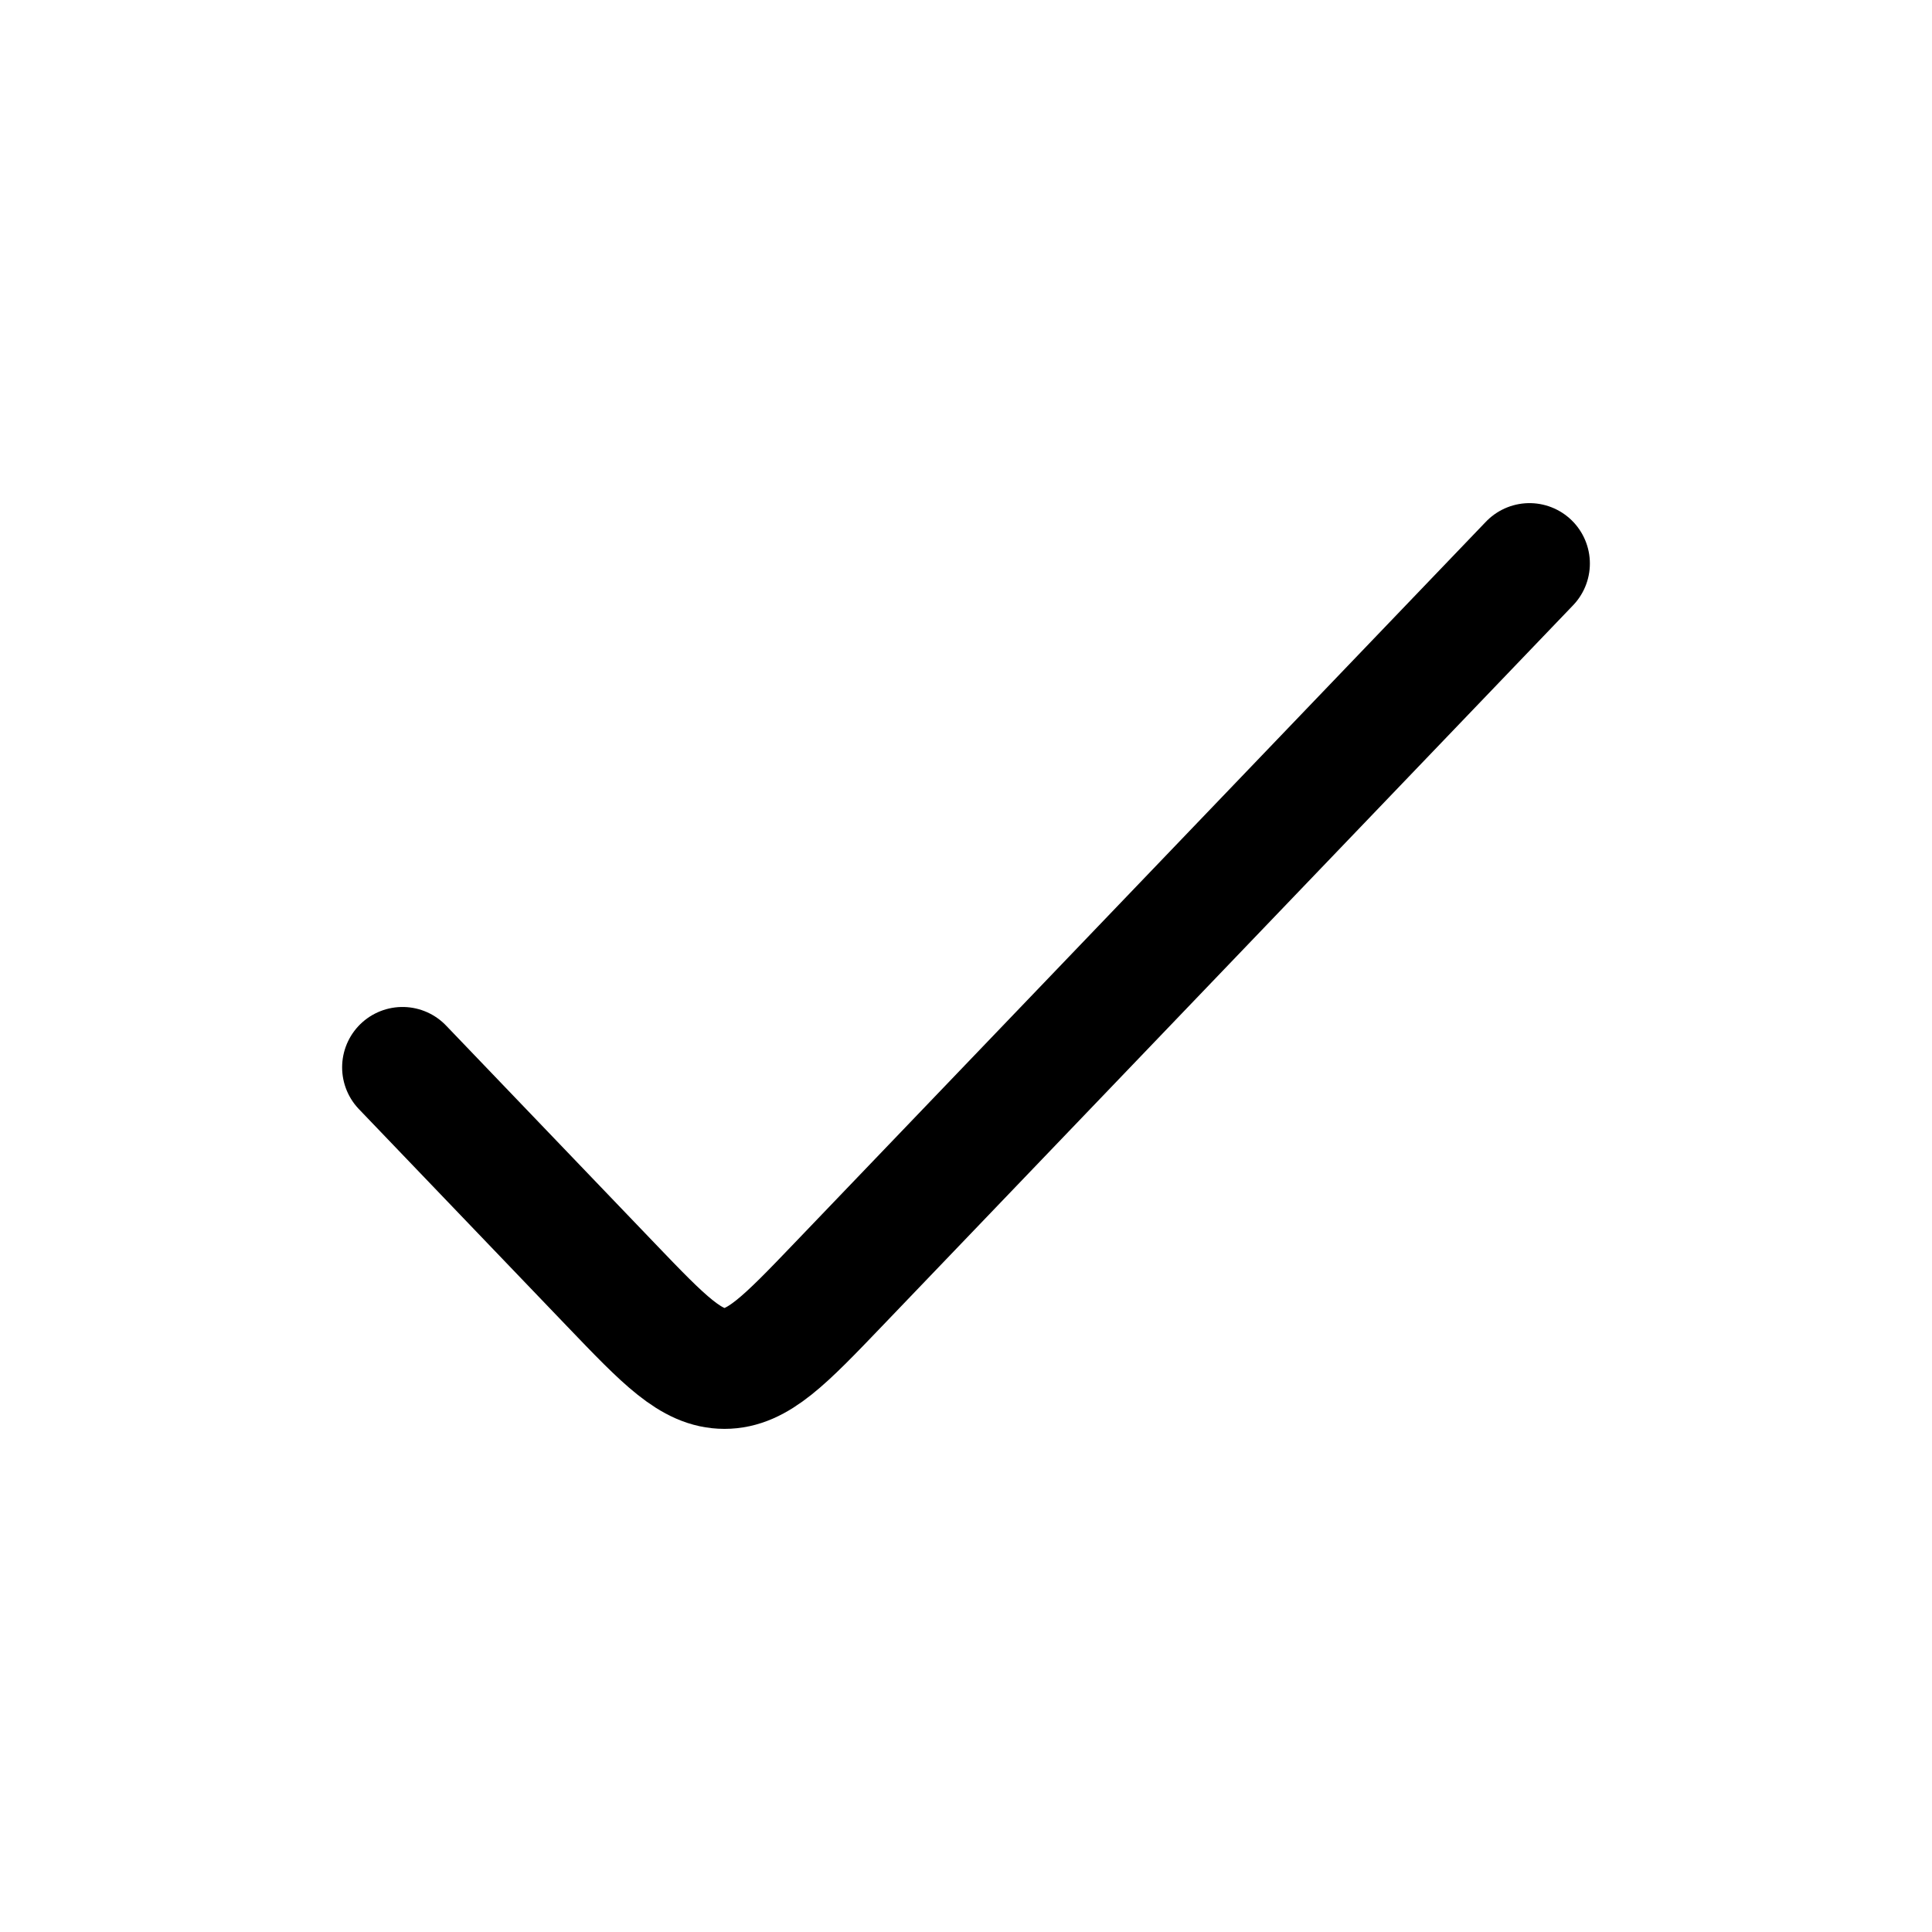
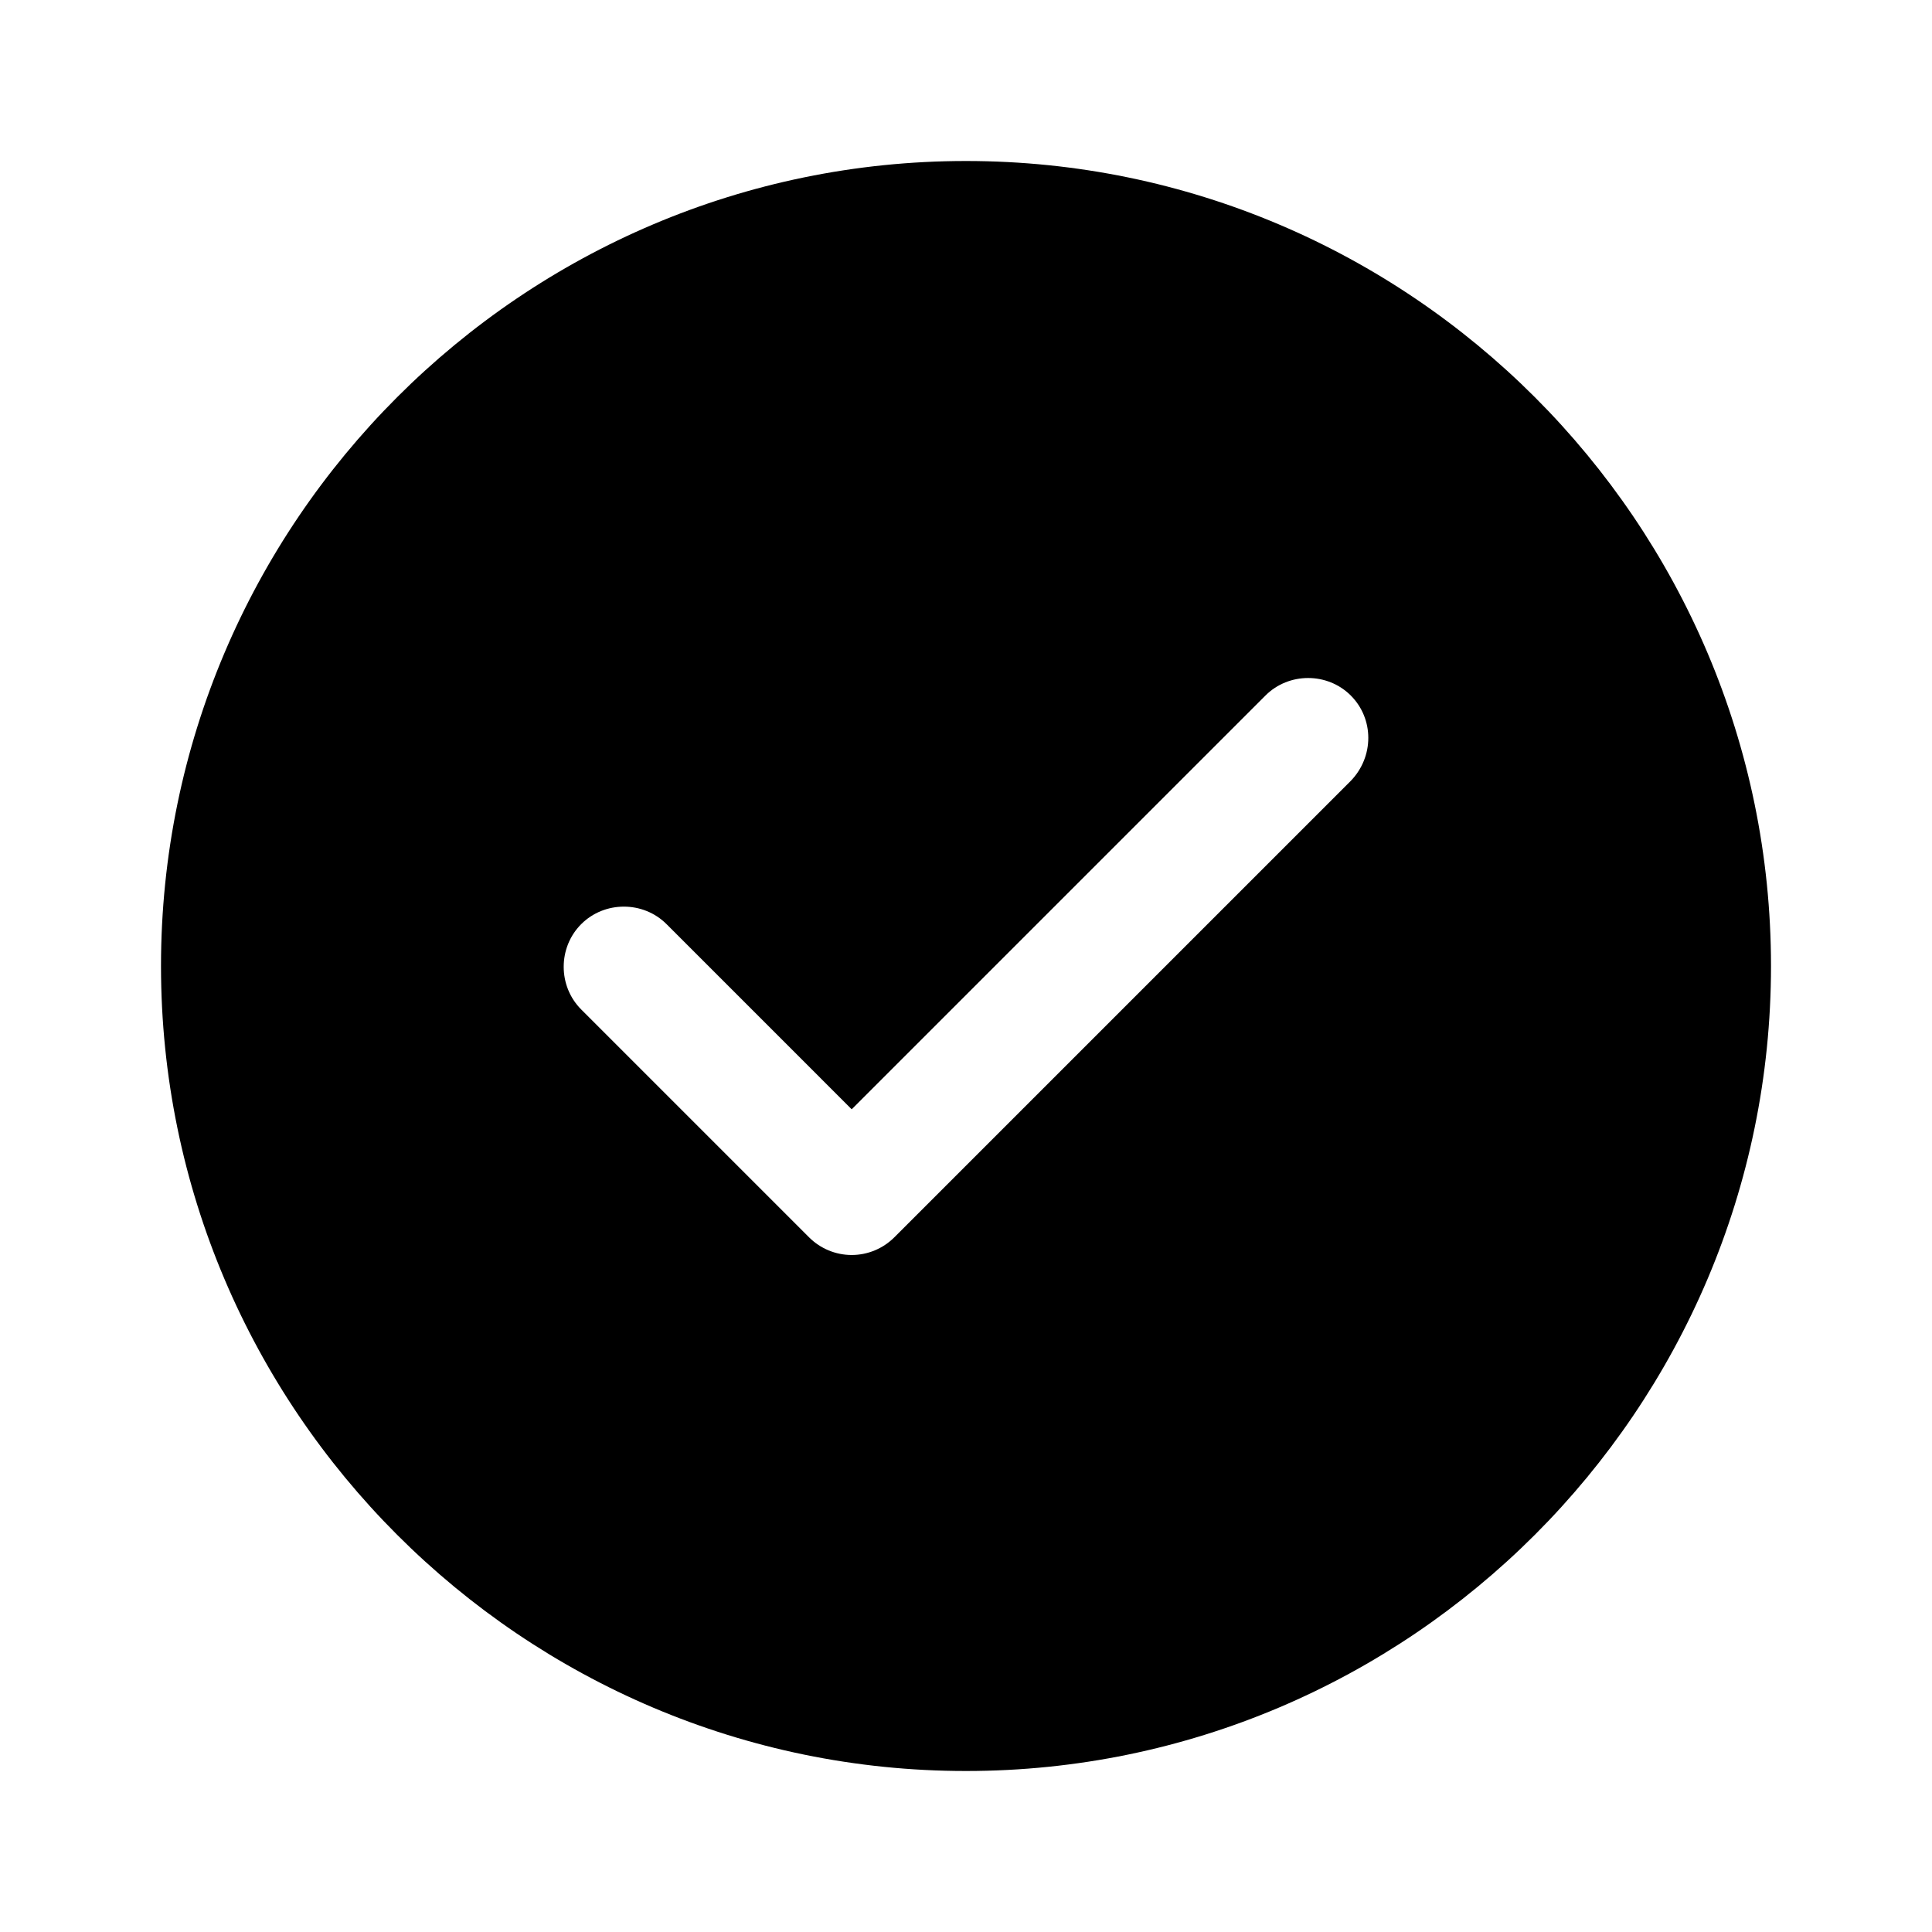
- <svg xmlns="http://www.w3.org/2000/svg" width="24" height="24" viewBox="0 0 24 24" fill="none">
-   <path d="M5 13.259L7.586 15.957C8.252 16.652 8.586 17 9 17C9.414 17 9.748 16.652 10.414 15.957L19 7" stroke="currentColor" stroke-width="1.5" stroke-linecap="round" stroke-linejoin="round" />
+ <svg xmlns="http://www.w3.org/2000/svg" width="24" height="24" viewBox="0 0 24 24">
+   <g>
+     <path d="M12 2C6.49 2 2 6.49 2 12C2 17.51 6.49 22 12 22C17.51 22 22 17.51 22 12C22 6.49 17.51 2 12 2ZM16.78 9.7L11.11 15.37C10.97 15.51 10.78 15.59 10.58 15.59C10.38 15.59 10.19 15.51 10.05 15.37L7.22 12.54C6.93 12.25 6.93 11.77 7.22 11.48C7.51 11.19 7.99 11.19 8.28 11.48L10.58 13.78L15.72 8.64C16.01 8.35 16.49 8.35 16.78 8.64C17.07 8.93 17.07 9.4 16.78 9.7Z" fill="currentColor" />
+   </g>
</svg>
